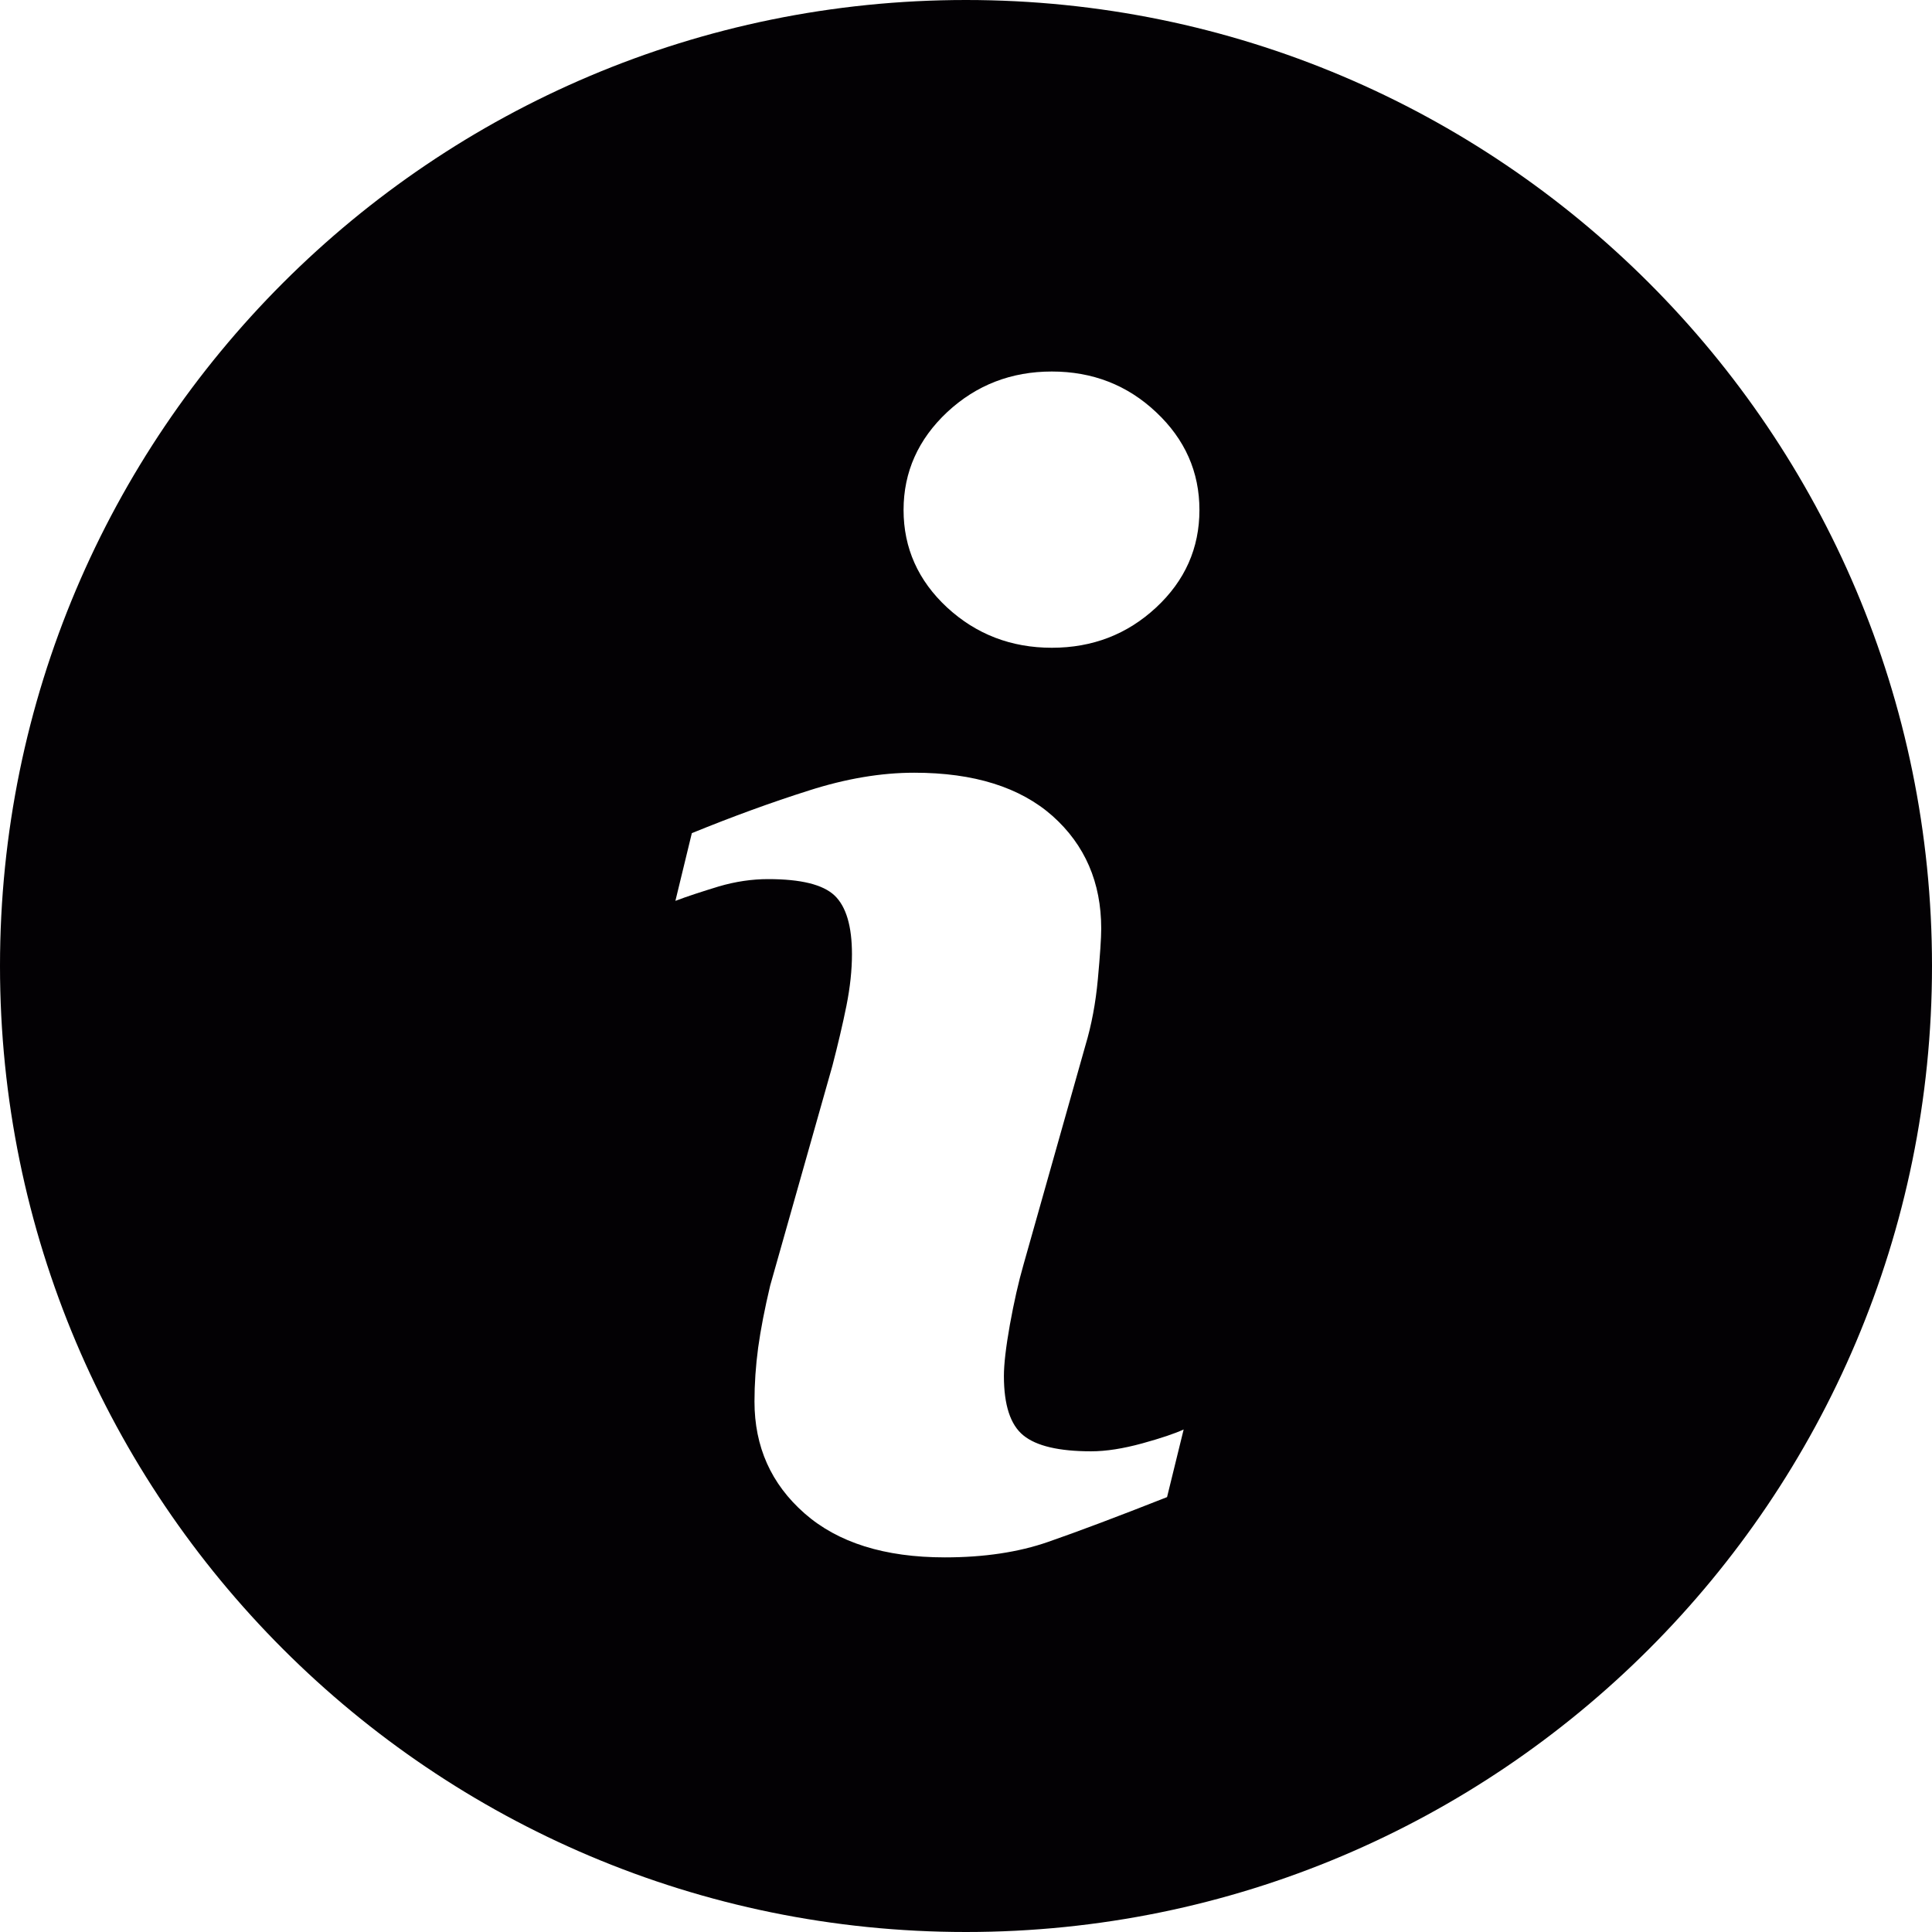
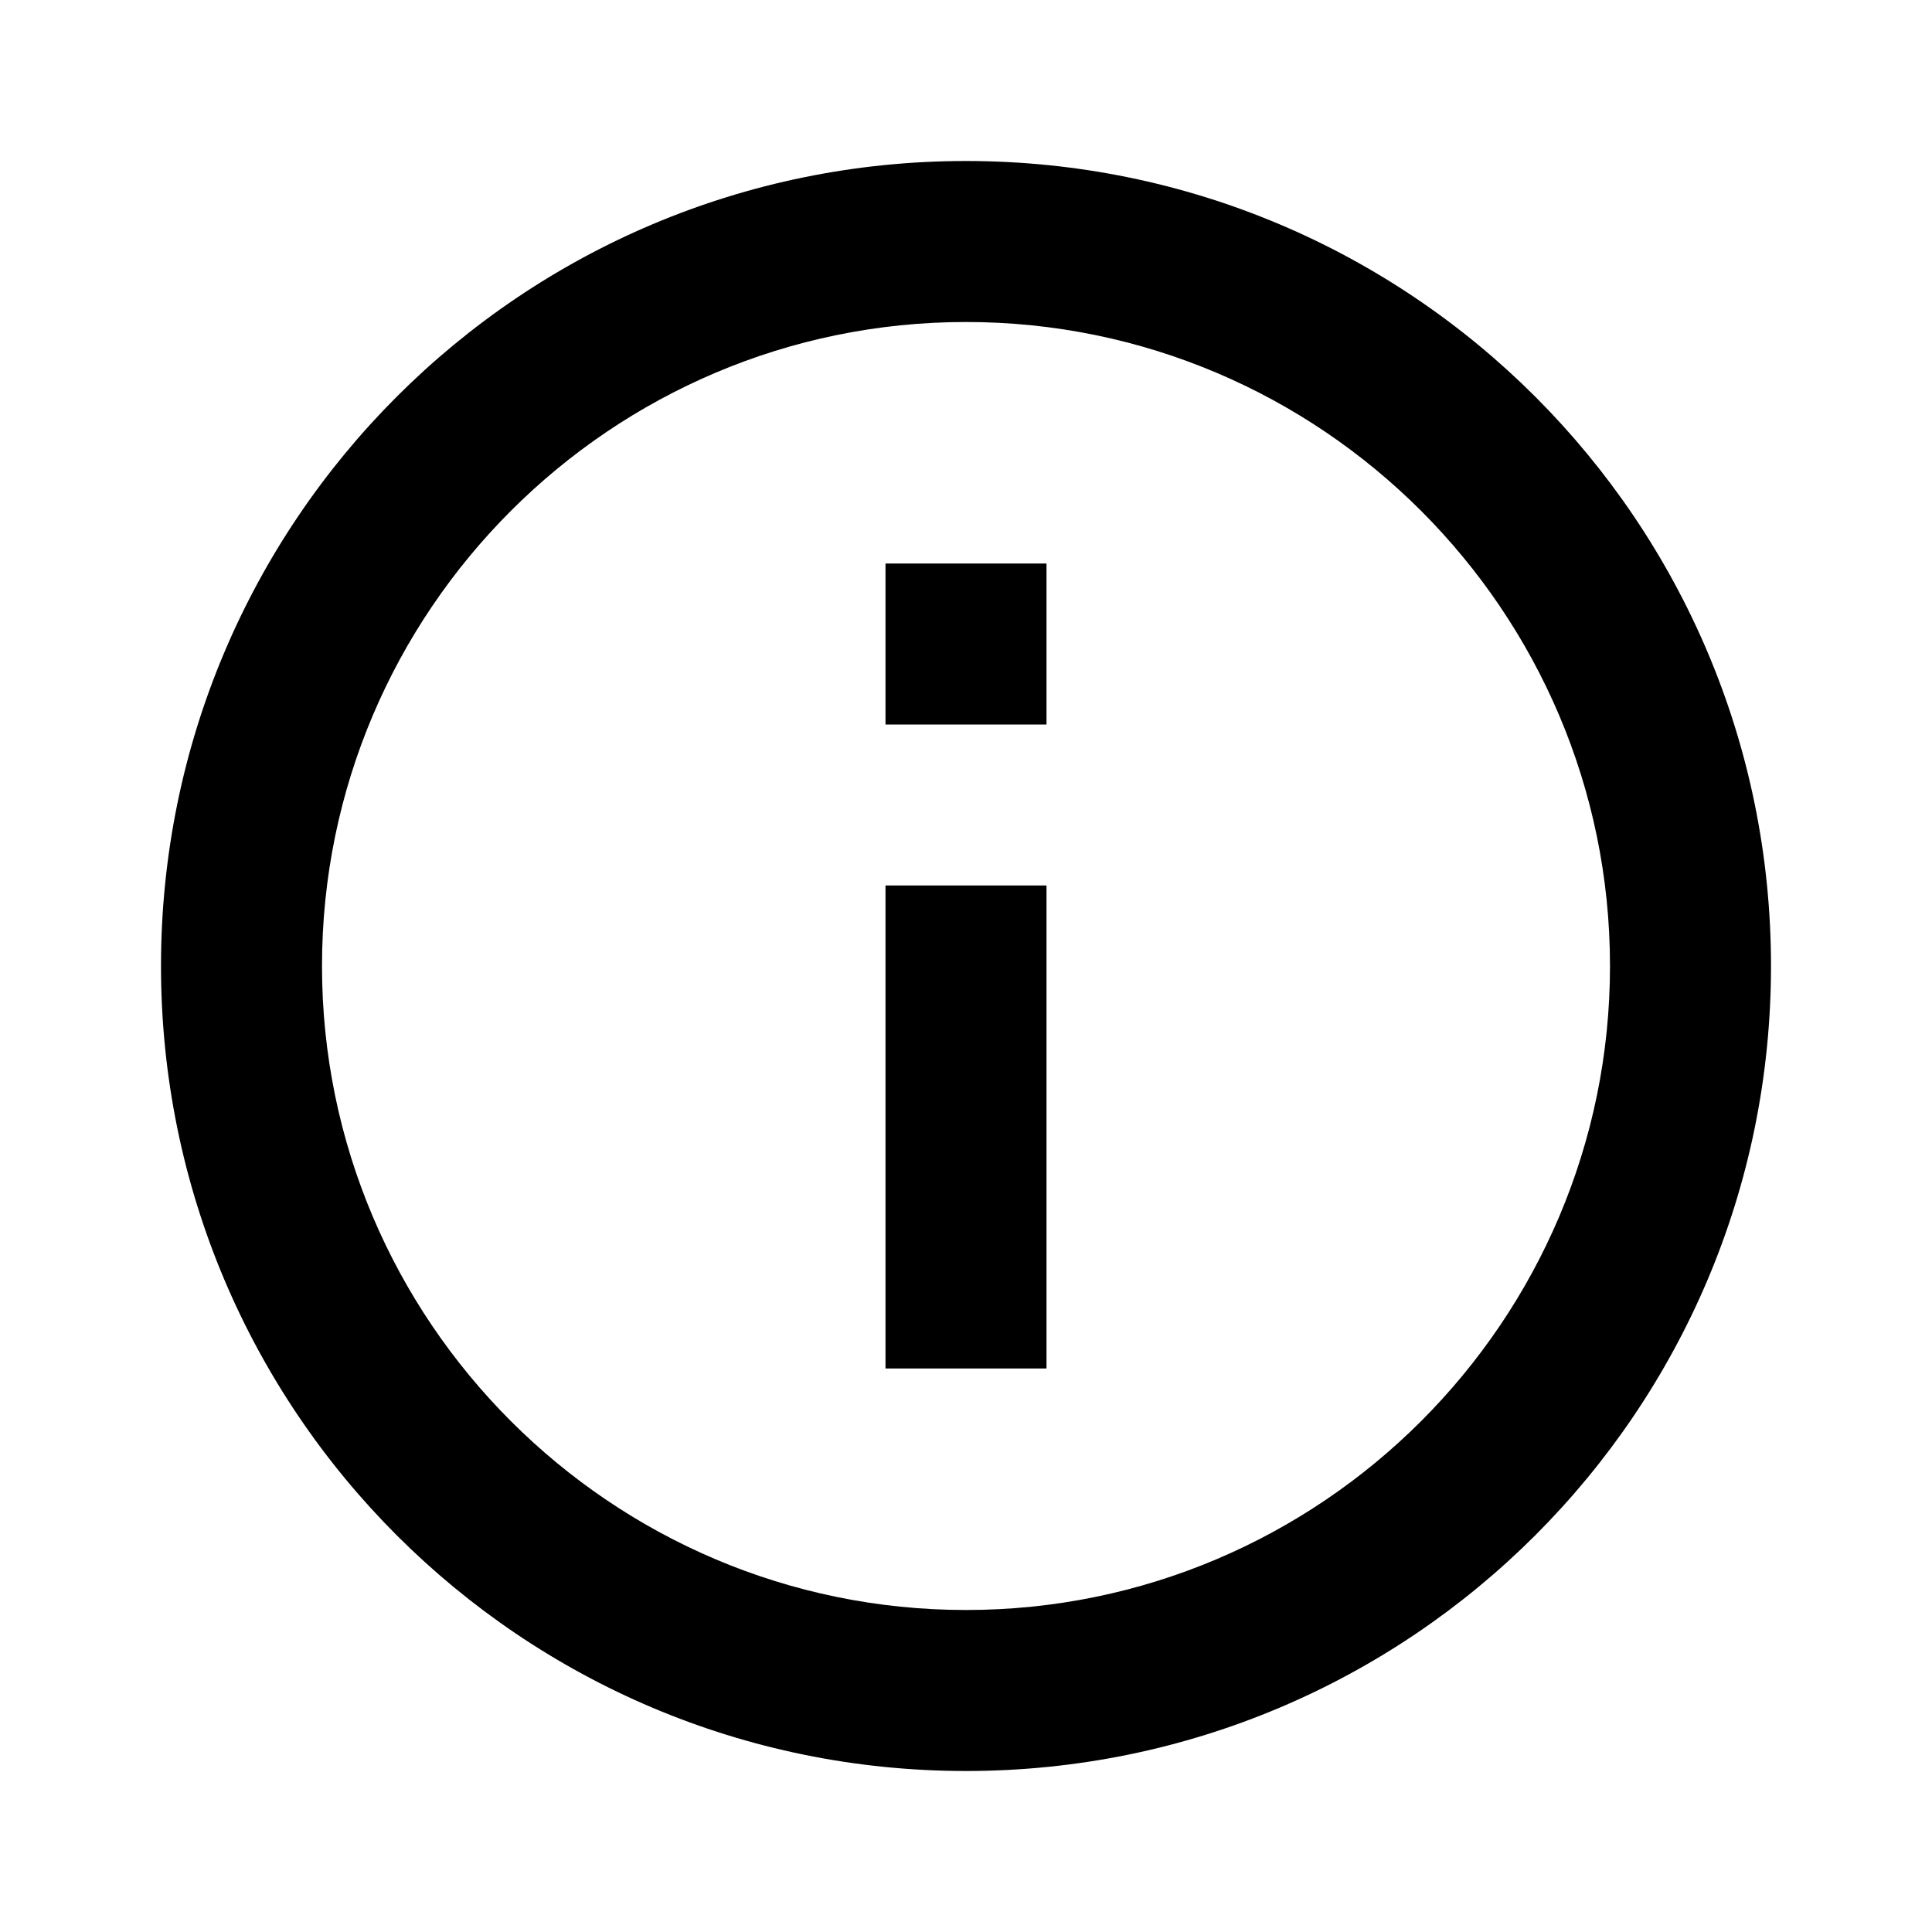
- <svg xmlns="http://www.w3.org/2000/svg" version="1.1" id="Capa_1" x="0px" y="0px" viewBox="0 0 23.625 23.625" style="enable-background:new 0 0 23.625 23.625;" xml:space="preserve">
-   <g>
-     <path style="fill:#030104;" d="M11.812,0C5.289,0,0,5.289,0,11.812s5.289,11.813,11.812,11.813s11.813-5.29,11.813-11.813   S18.335,0,11.812,0z M14.271,18.307c-0.608,0.24-1.092,0.422-1.455,0.548c-0.362,0.126-0.783,0.189-1.262,0.189   c-0.736,0-1.309-0.18-1.717-0.539s-0.611-0.814-0.611-1.367c0-0.215,0.015-0.435,0.045-0.659c0.031-0.224,0.08-0.476,0.147-0.759   l0.761-2.688c0.067-0.258,0.125-0.503,0.171-0.731c0.046-0.23,0.068-0.441,0.068-0.633c0-0.342-0.071-0.582-0.212-0.717   c-0.143-0.135-0.412-0.201-0.813-0.201c-0.196,0-0.398,0.029-0.605,0.09c-0.205,0.063-0.383,0.12-0.529,0.176l0.201-0.828   c0.498-0.203,0.975-0.377,1.43-0.521c0.455-0.146,0.885-0.218,1.29-0.218c0.731,0,1.295,0.178,1.692,0.53   c0.395,0.353,0.594,0.812,0.594,1.376c0,0.117-0.014,0.323-0.041,0.617c-0.027,0.295-0.078,0.564-0.152,0.811l-0.757,2.68   c-0.062,0.215-0.117,0.461-0.167,0.736c-0.049,0.275-0.073,0.485-0.073,0.626c0,0.356,0.079,0.599,0.239,0.728   c0.158,0.129,0.435,0.194,0.827,0.194c0.185,0,0.392-0.033,0.626-0.097c0.232-0.064,0.4-0.121,0.506-0.17L14.271,18.307z    M14.137,7.429c-0.353,0.328-0.778,0.492-1.275,0.492c-0.496,0-0.924-0.164-1.28-0.492c-0.354-0.328-0.533-0.727-0.533-1.193   c0-0.465,0.18-0.865,0.533-1.196c0.356-0.332,0.784-0.497,1.28-0.497c0.497,0,0.923,0.165,1.275,0.497   c0.353,0.331,0.53,0.731,0.53,1.196C14.667,6.703,14.49,7.101,14.137,7.429z" />
-   </g>
-   <g>
- </g>
-   <g>
- </g>
-   <g>
- </g>
-   <g>
- </g>
-   <g>
- </g>
-   <g>
- </g>
-   <g>
- </g>
-   <g>
- </g>
-   <g>
- </g>
-   <g>
- </g>
-   <g>
- </g>
-   <g>
- </g>
-   <g>
- </g>
-   <g>
- </g>
-   <g>
- </g>
+ <svg xmlns="http://www.w3.org/2000/svg" height="48" viewBox="0 0 48 48" width="48">
+   <path d="M0 0h48v48h-48z" fill="none" />
+   <path d="M22 34h4v-12h-4v12zm2-30c-11.05 0-20 8.95-20 20s8.95 20 20 20 20-8.95 20-20-8.95-20-20-20zm0 36c-8.82 0-16-7.18-16-16s7.18-16 16-16 16 7.18 16 16-7.18 16-16 16zm-2-22h4v-4h-4v4z" />
</svg>
